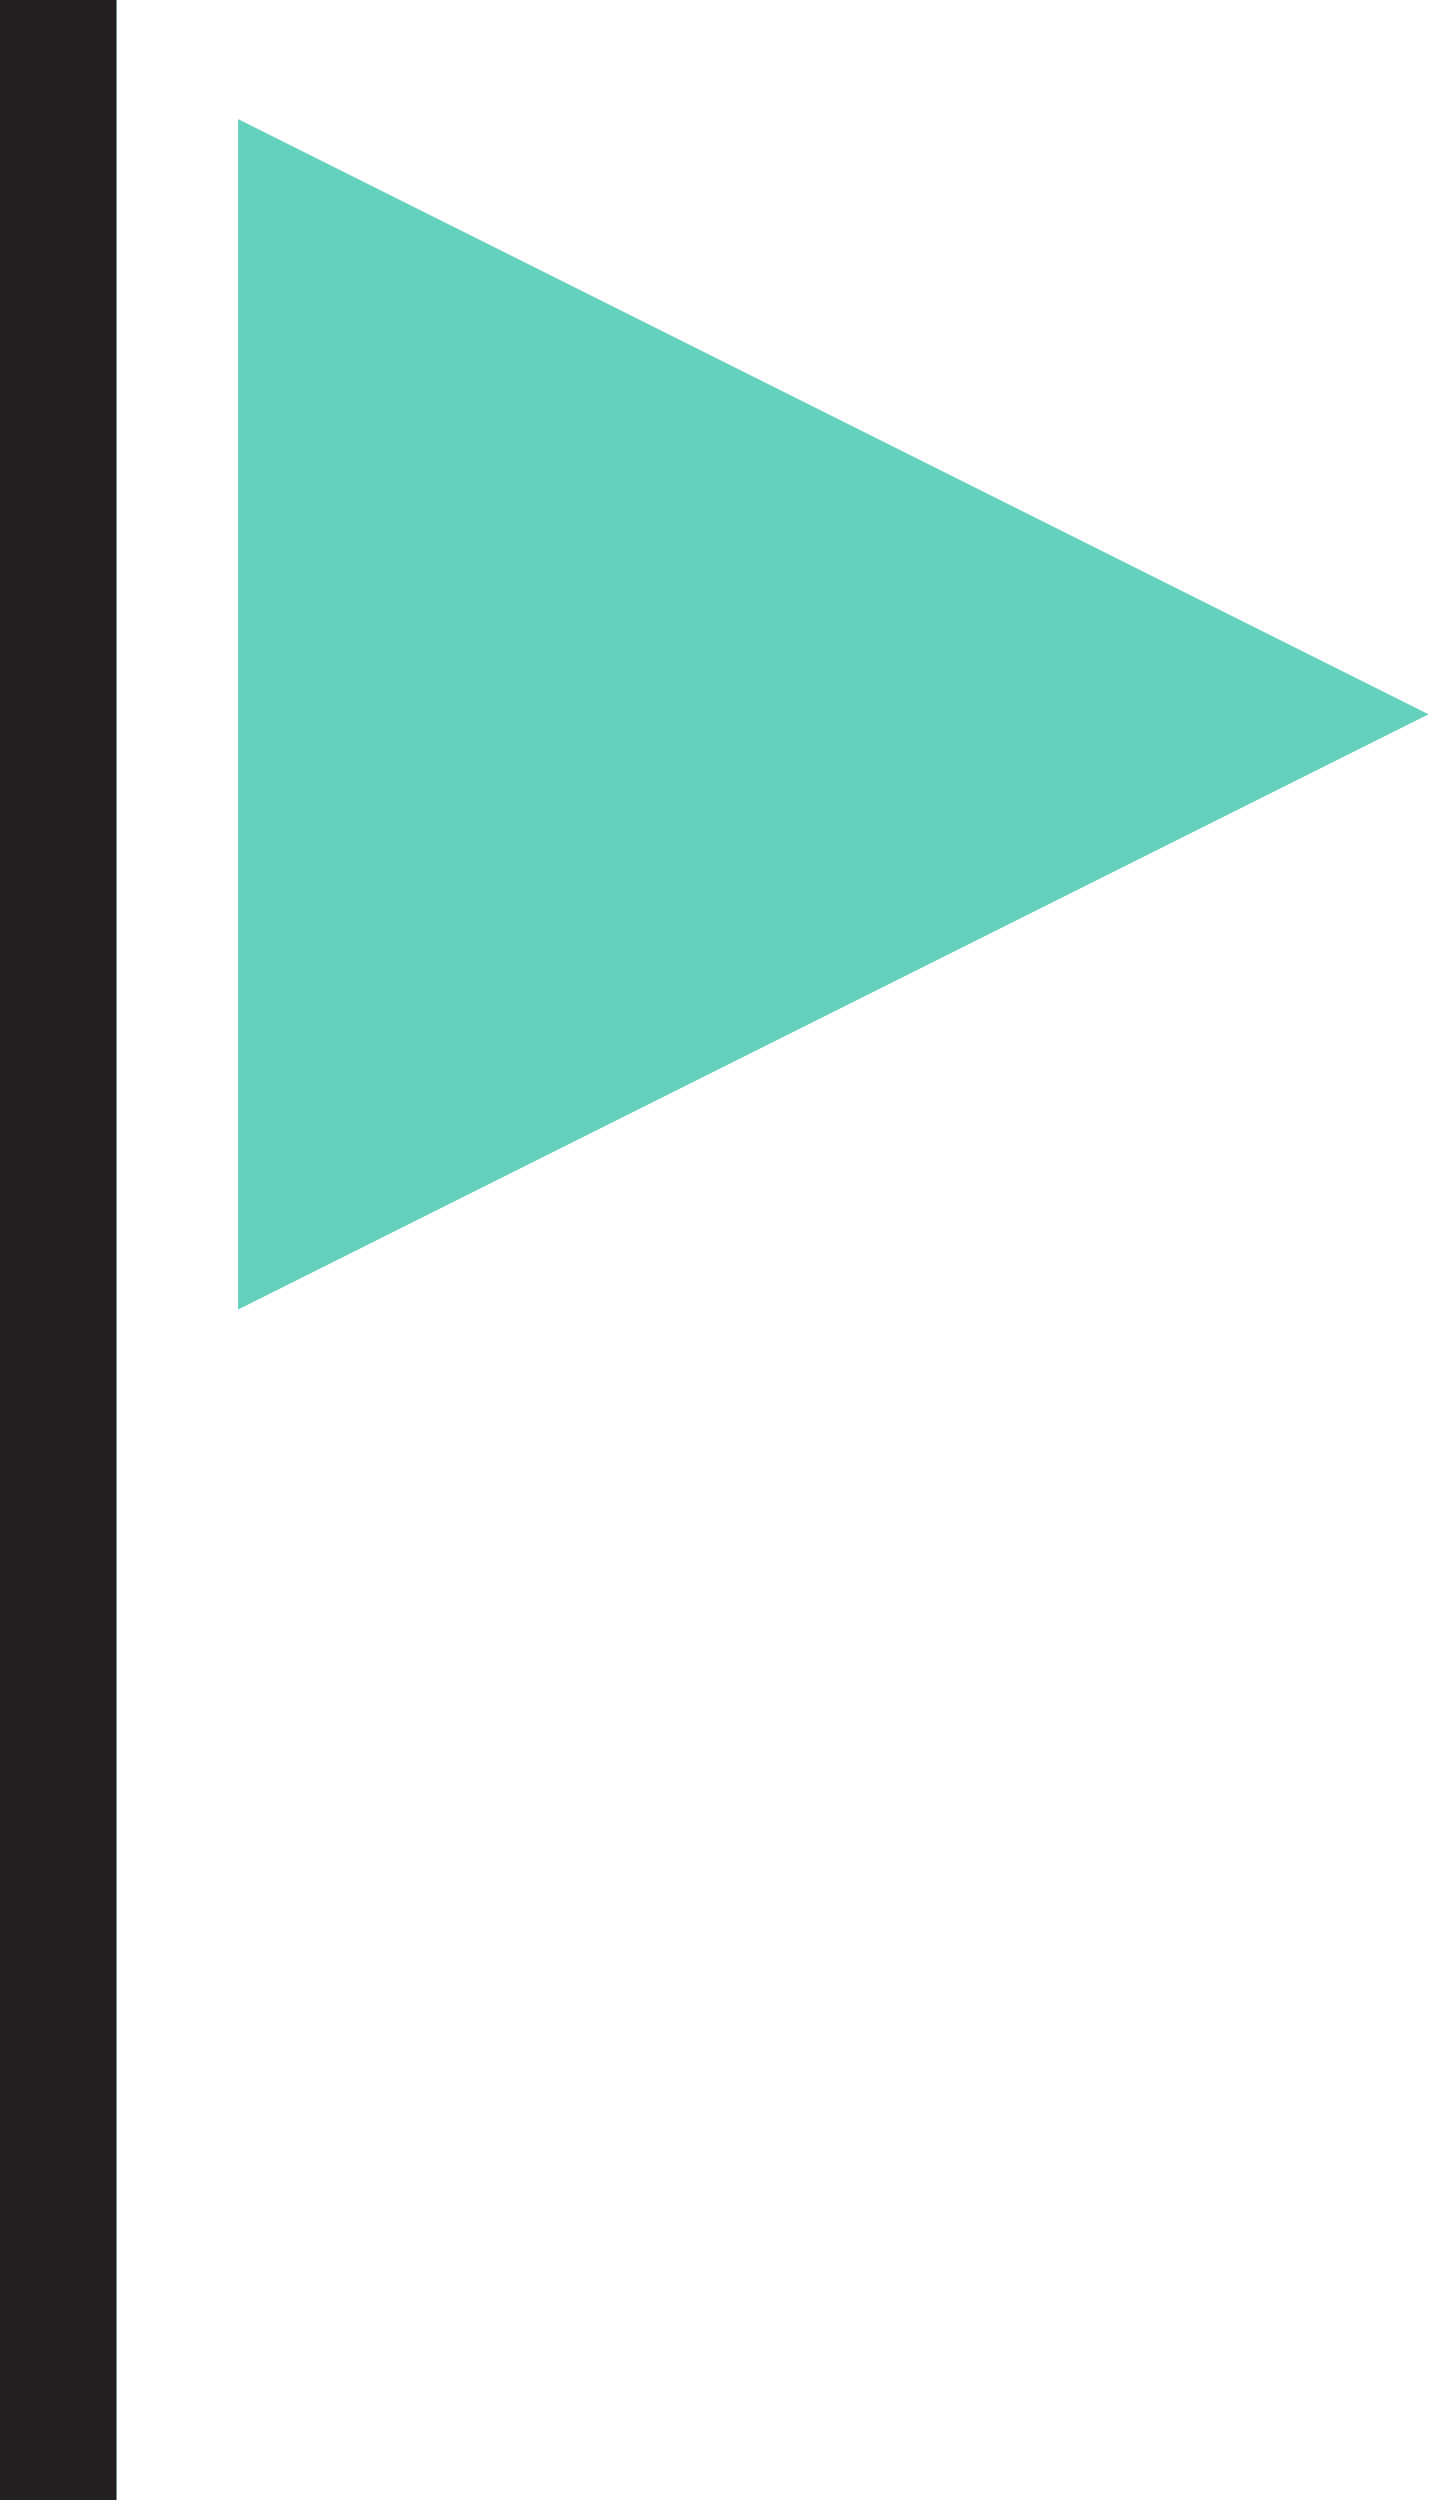
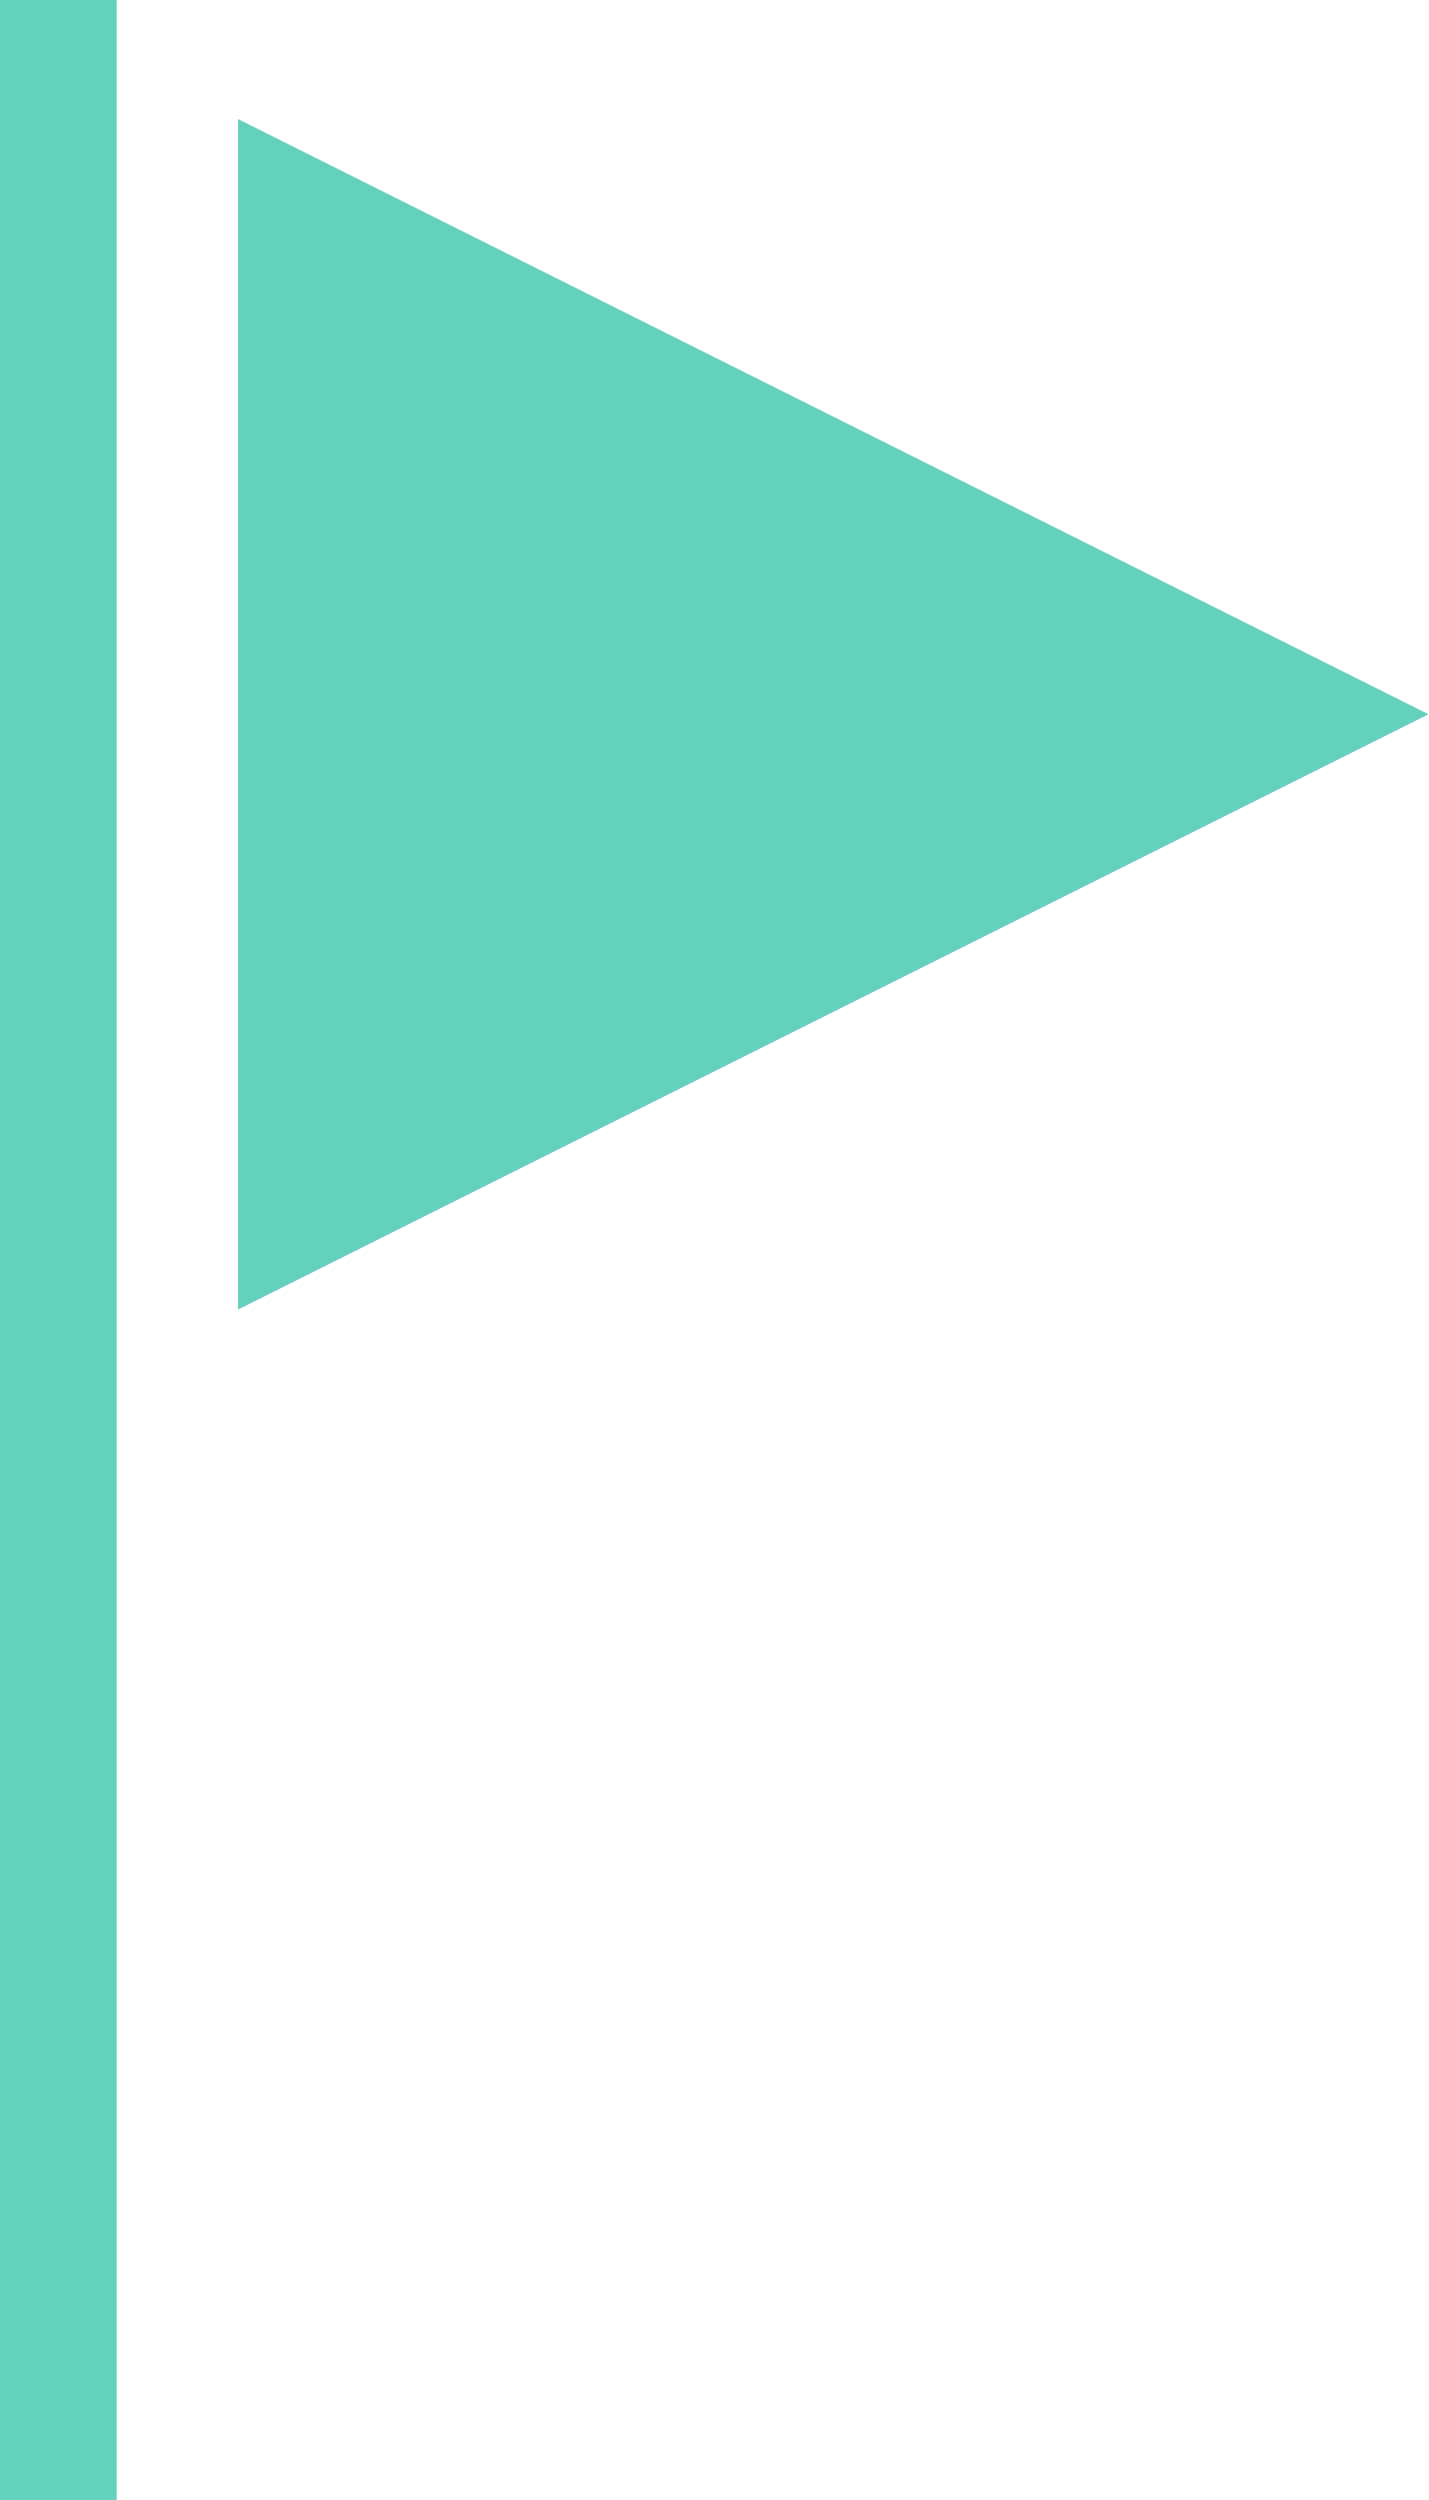
<svg xmlns="http://www.w3.org/2000/svg" version="1.1" id="Layer_1" x="0px" y="0px" width="46.68px" height="81.691px" viewBox="-11.34 -28.346 46.68 81.691" enable-background="new -11.34 -28.346 46.68 81.691" xml:space="preserve">
  <g id="miu">
    <g id="Artboard-1" transform="translate(-755, -443)">
      <g id="slice" transform="translate(215, 119)">
      </g>
      <g id="editor-flag-triangle-notification-glyph">
-         <path fill="#63D1BB" d="M751.439,418.545v38.9l38.9-19.451L751.439,418.545z M743.66,496.346v-81.691h3.805v81.691H743.66z" />
+         <path fill="#63d1bb" d="M751.439,418.545v38.9l38.9-19.451L751.439,418.545z M743.66,496.346v-81.691h3.805v81.691H743.66z" />
      </g>
    </g>
  </g>
  <g>
-     <rect x="-11.34" y="-28.346" fill="#231F20" width="3.805" height="81.691" />
+     <rect x="-11.34" y="-28.346" fill="#63d1bb" width="3.805" height="81.691" />
  </g>
</svg>
